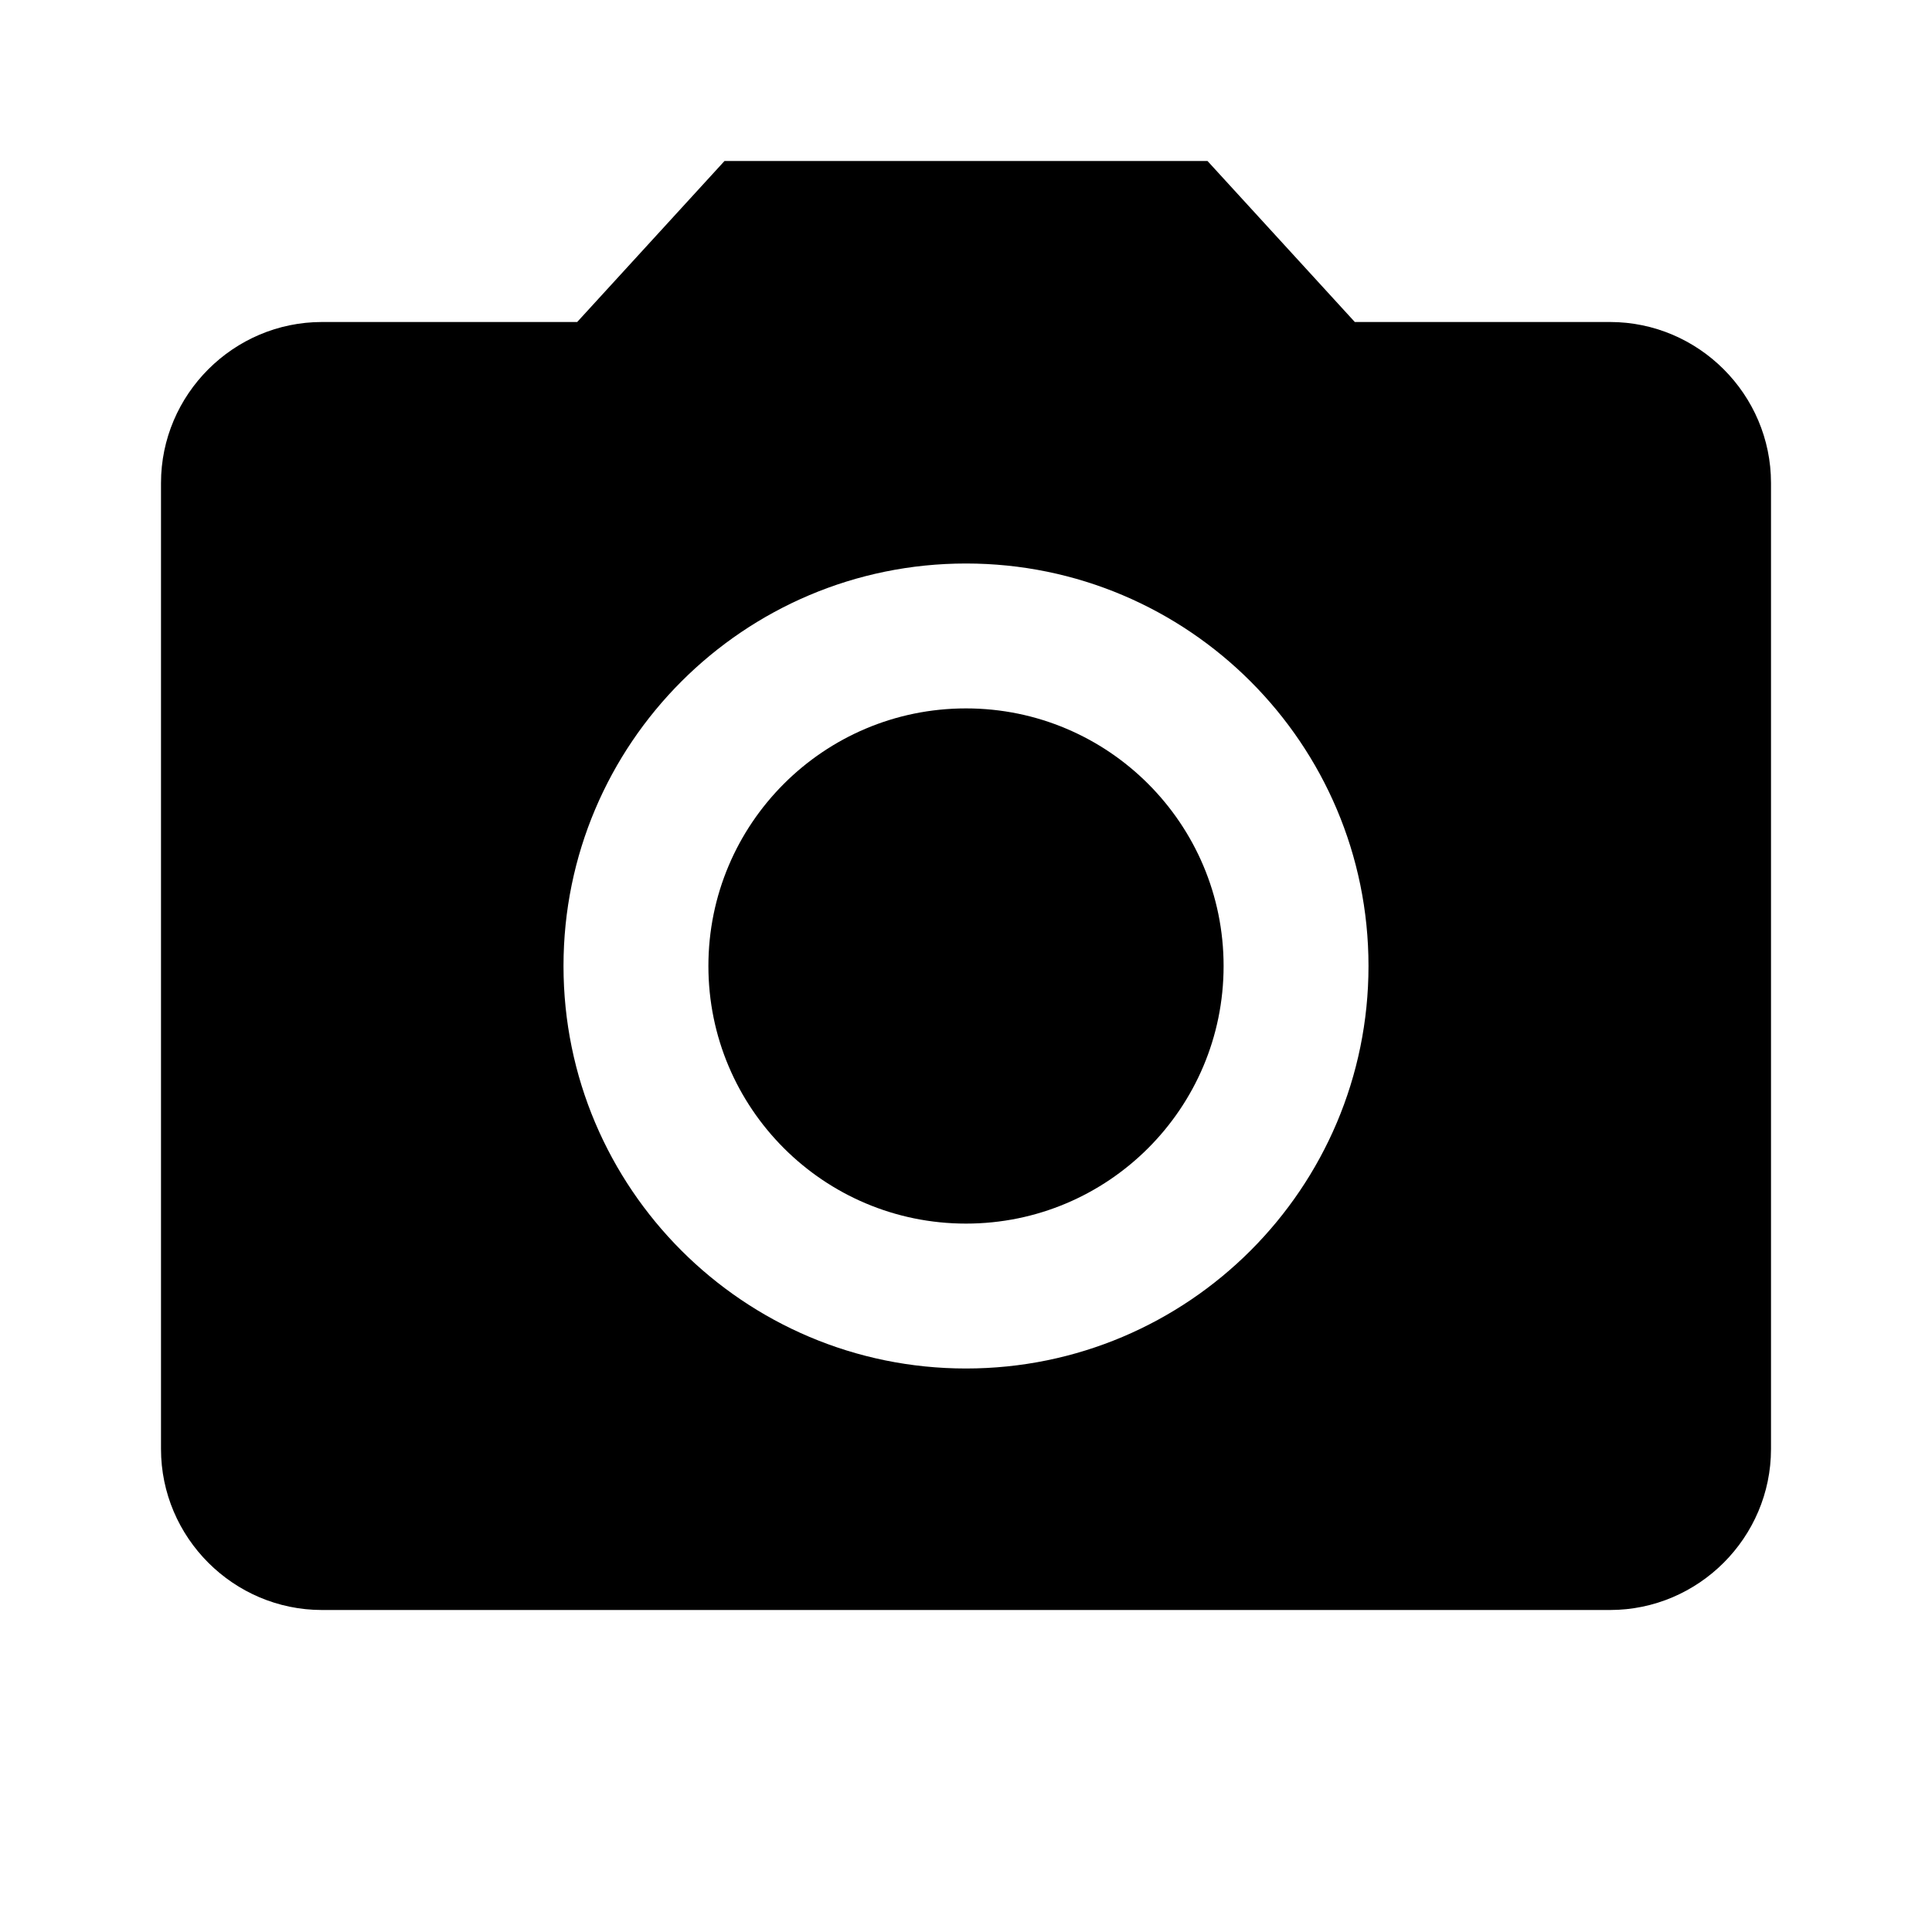
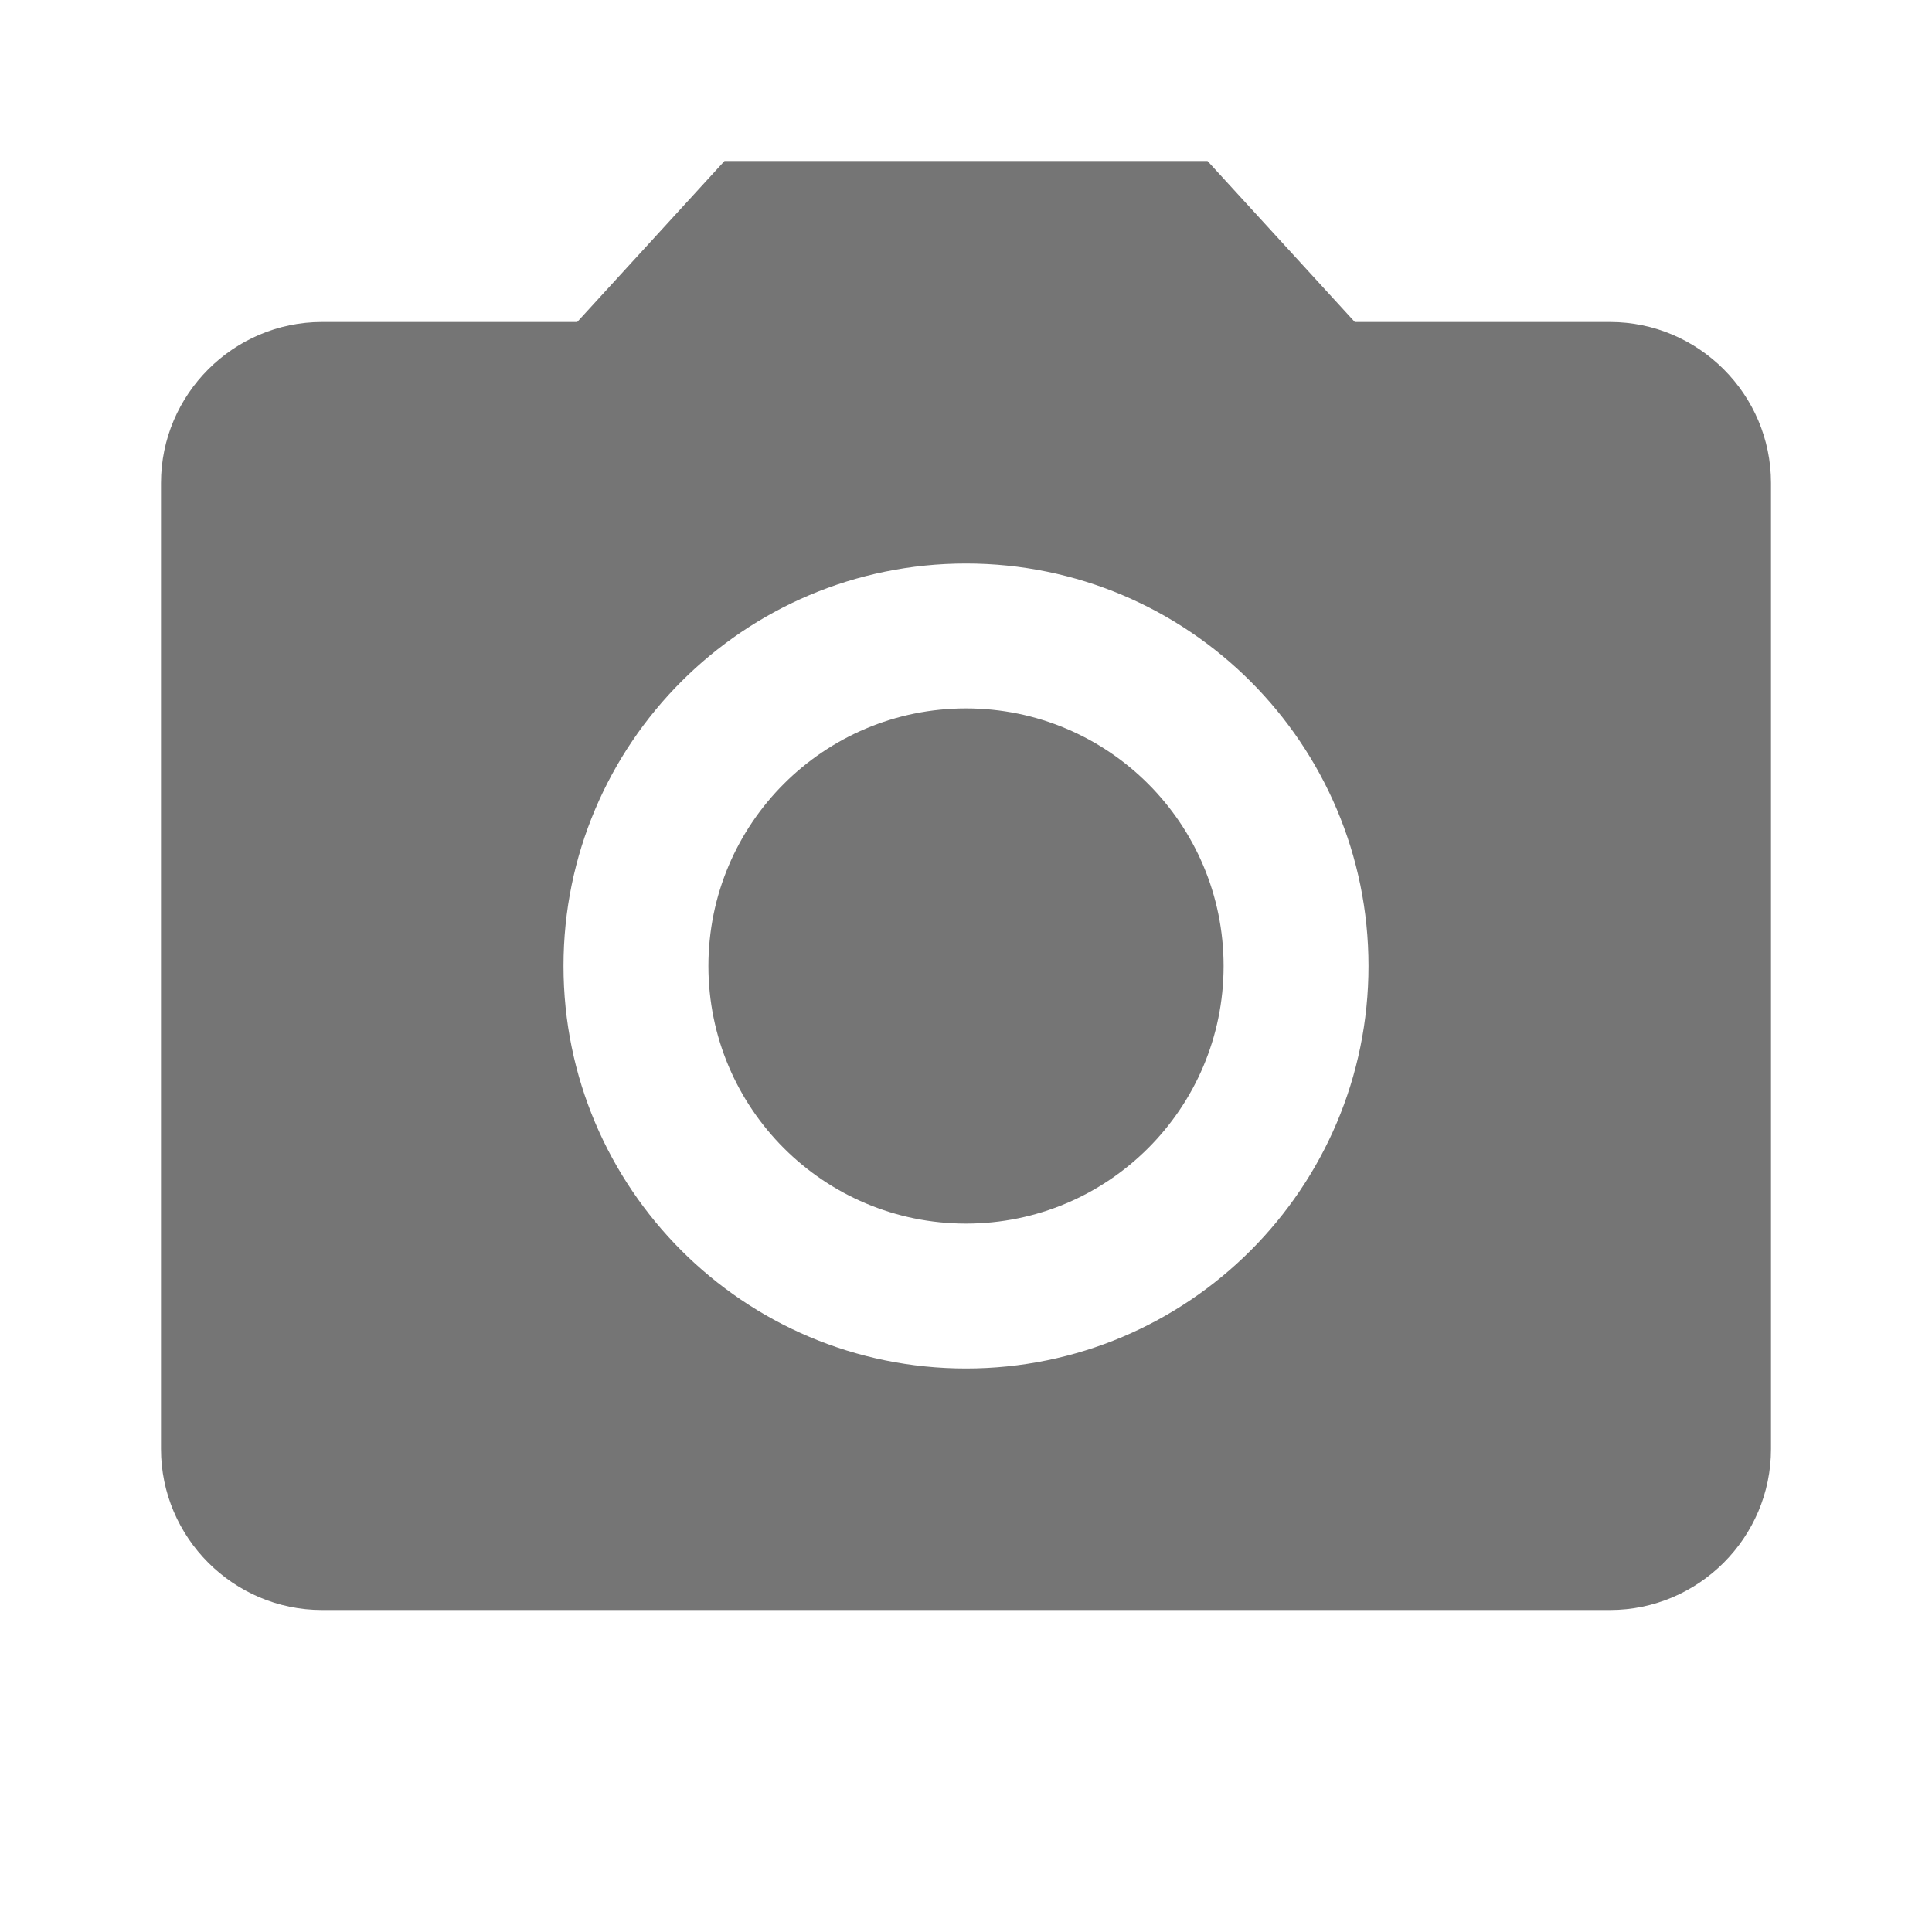
- <svg xmlns="http://www.w3.org/2000/svg" fill="#000000" height="48" viewBox="0 0 24 24" width="48">
+ <svg xmlns="http://www.w3.org/2000/svg" fill="#757575" height="48" viewBox="0 0 24 24" width="48">
  <circle cx="12" cy="12" r="3.2" />
  <path d="M9 2L7.17 4H4c-1.1 0-2 .9-2 2v12c0 1.1.9 2 2 2h16c1.1 0 2-.9 2-2V6c0-1.1-.9-2-2-2h-3.17L15 2H9zm3 15c-2.76 0-5-2.24-5-5s2.24-5 5-5 5 2.24 5 5-2.24 5-5 5z" />
  <path d="M0 0h24v24H0z" fill="none" />
</svg>
